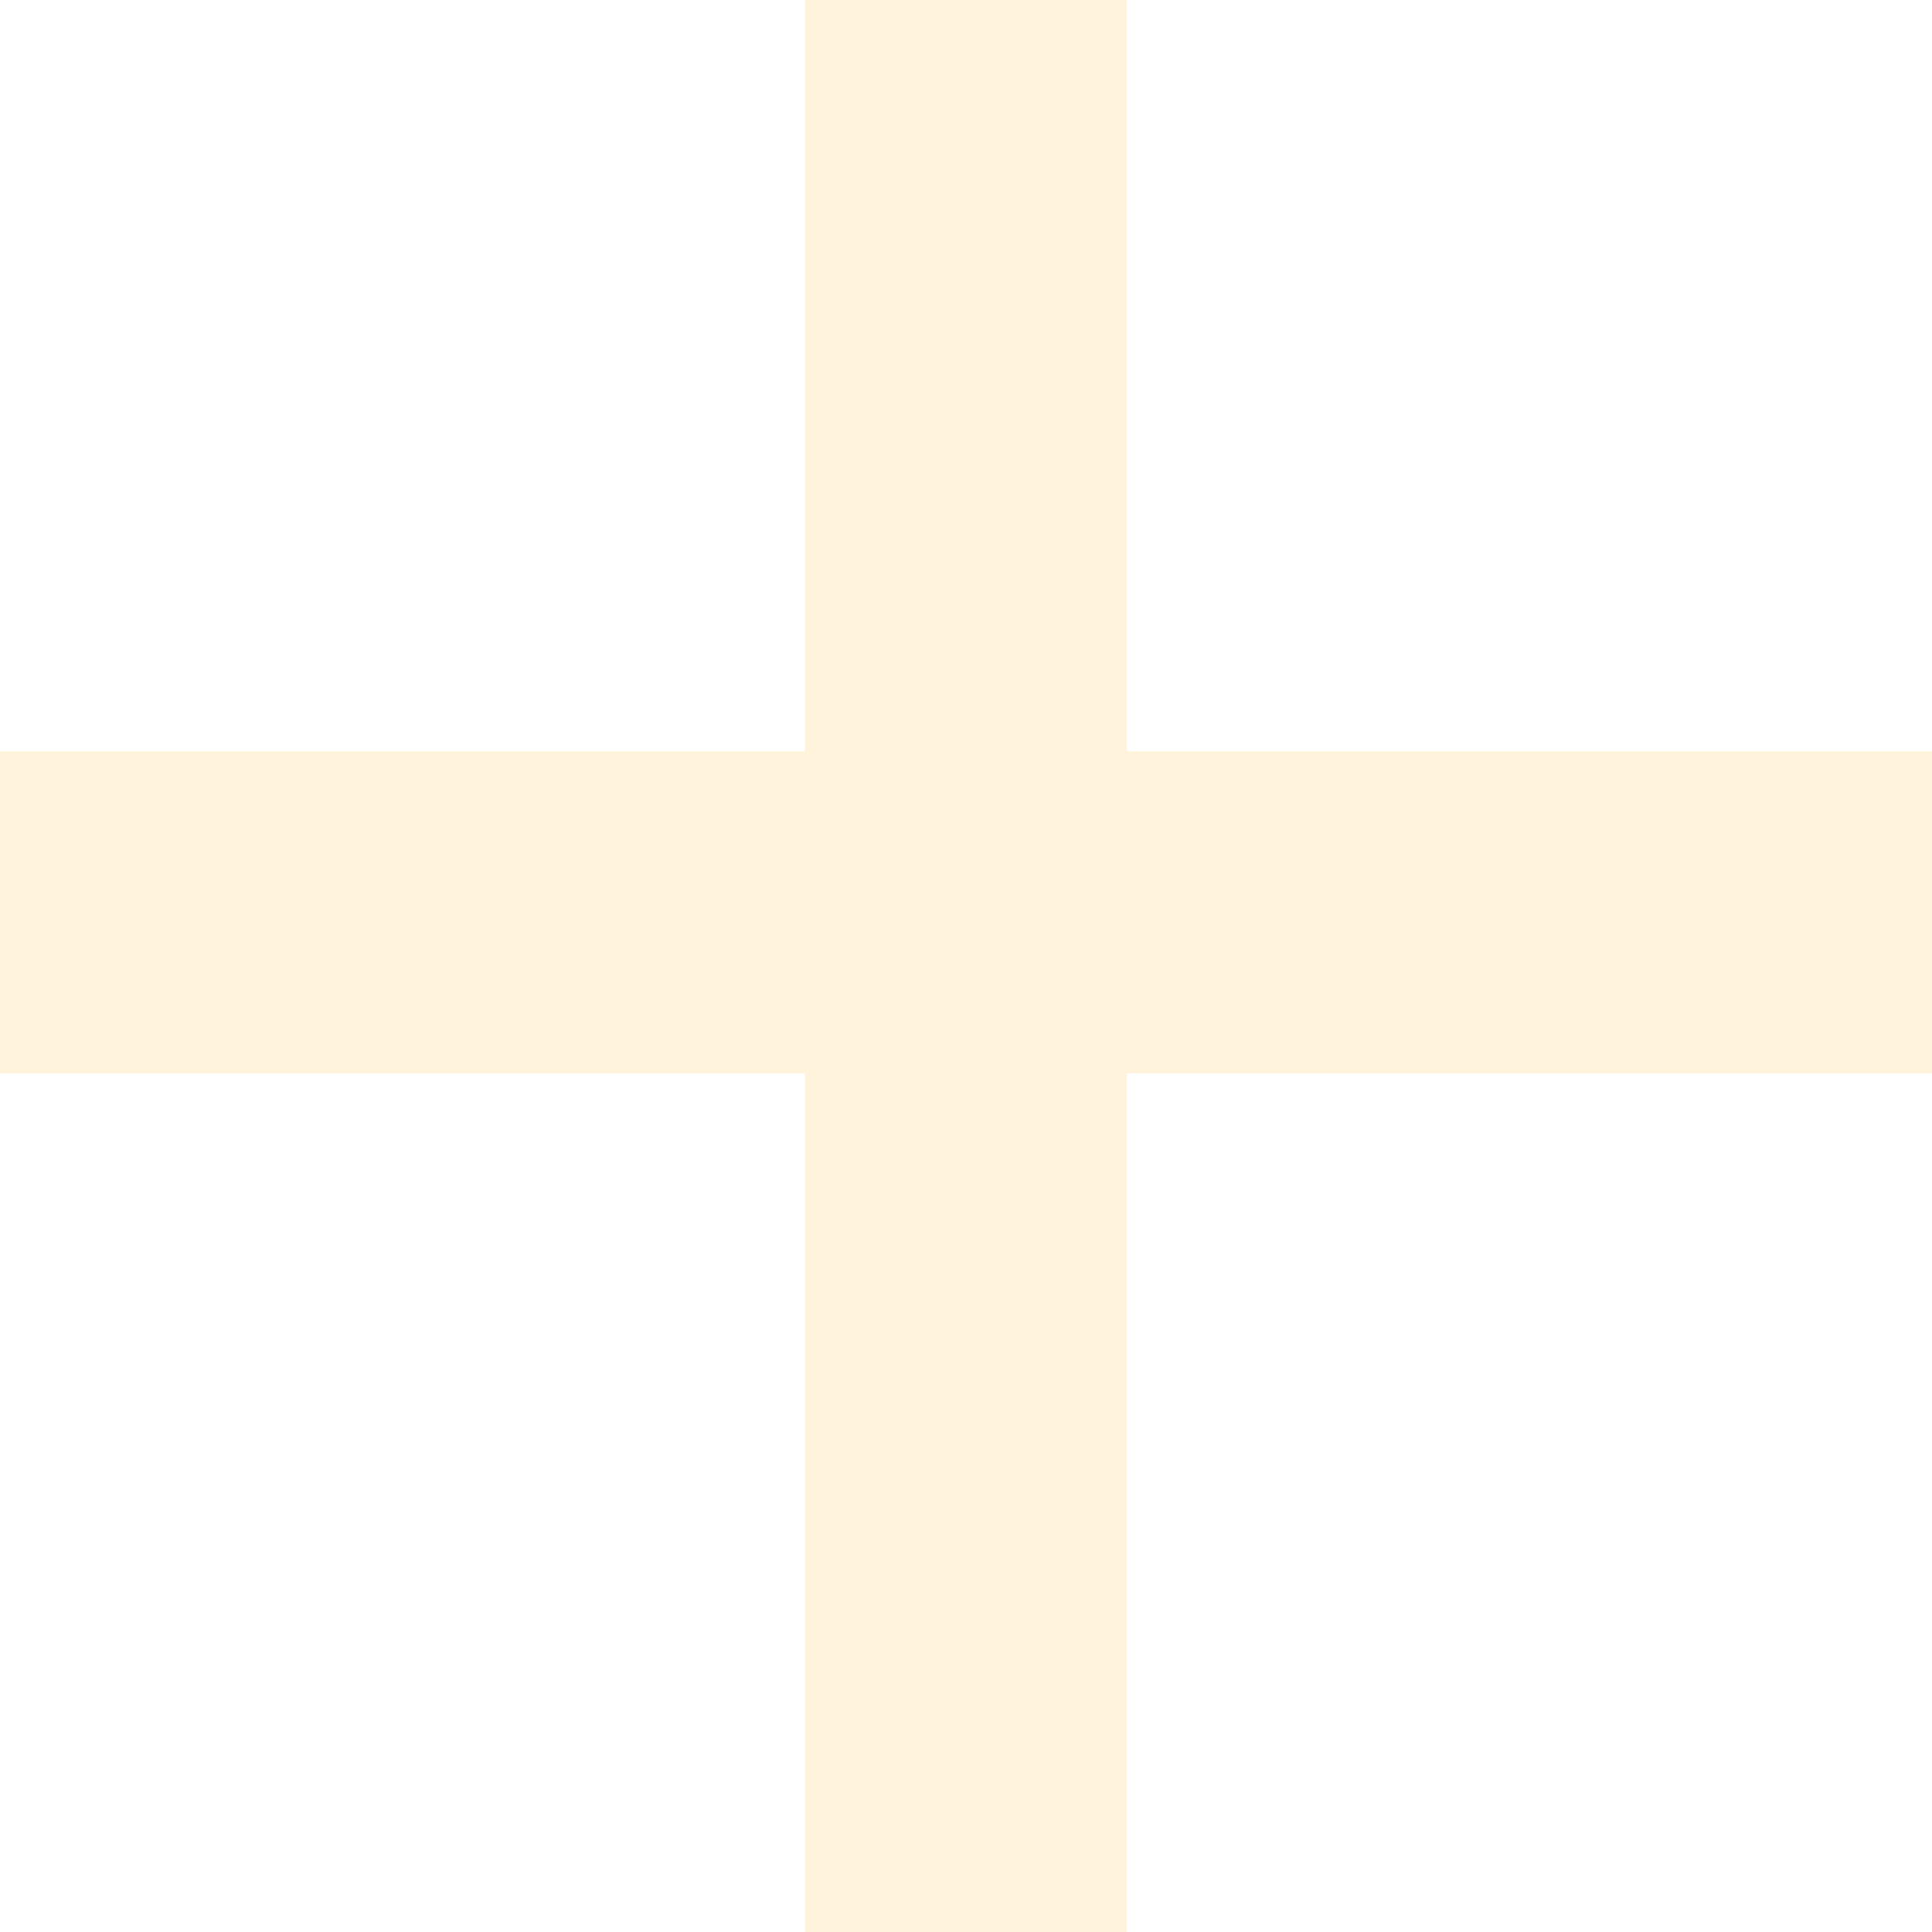
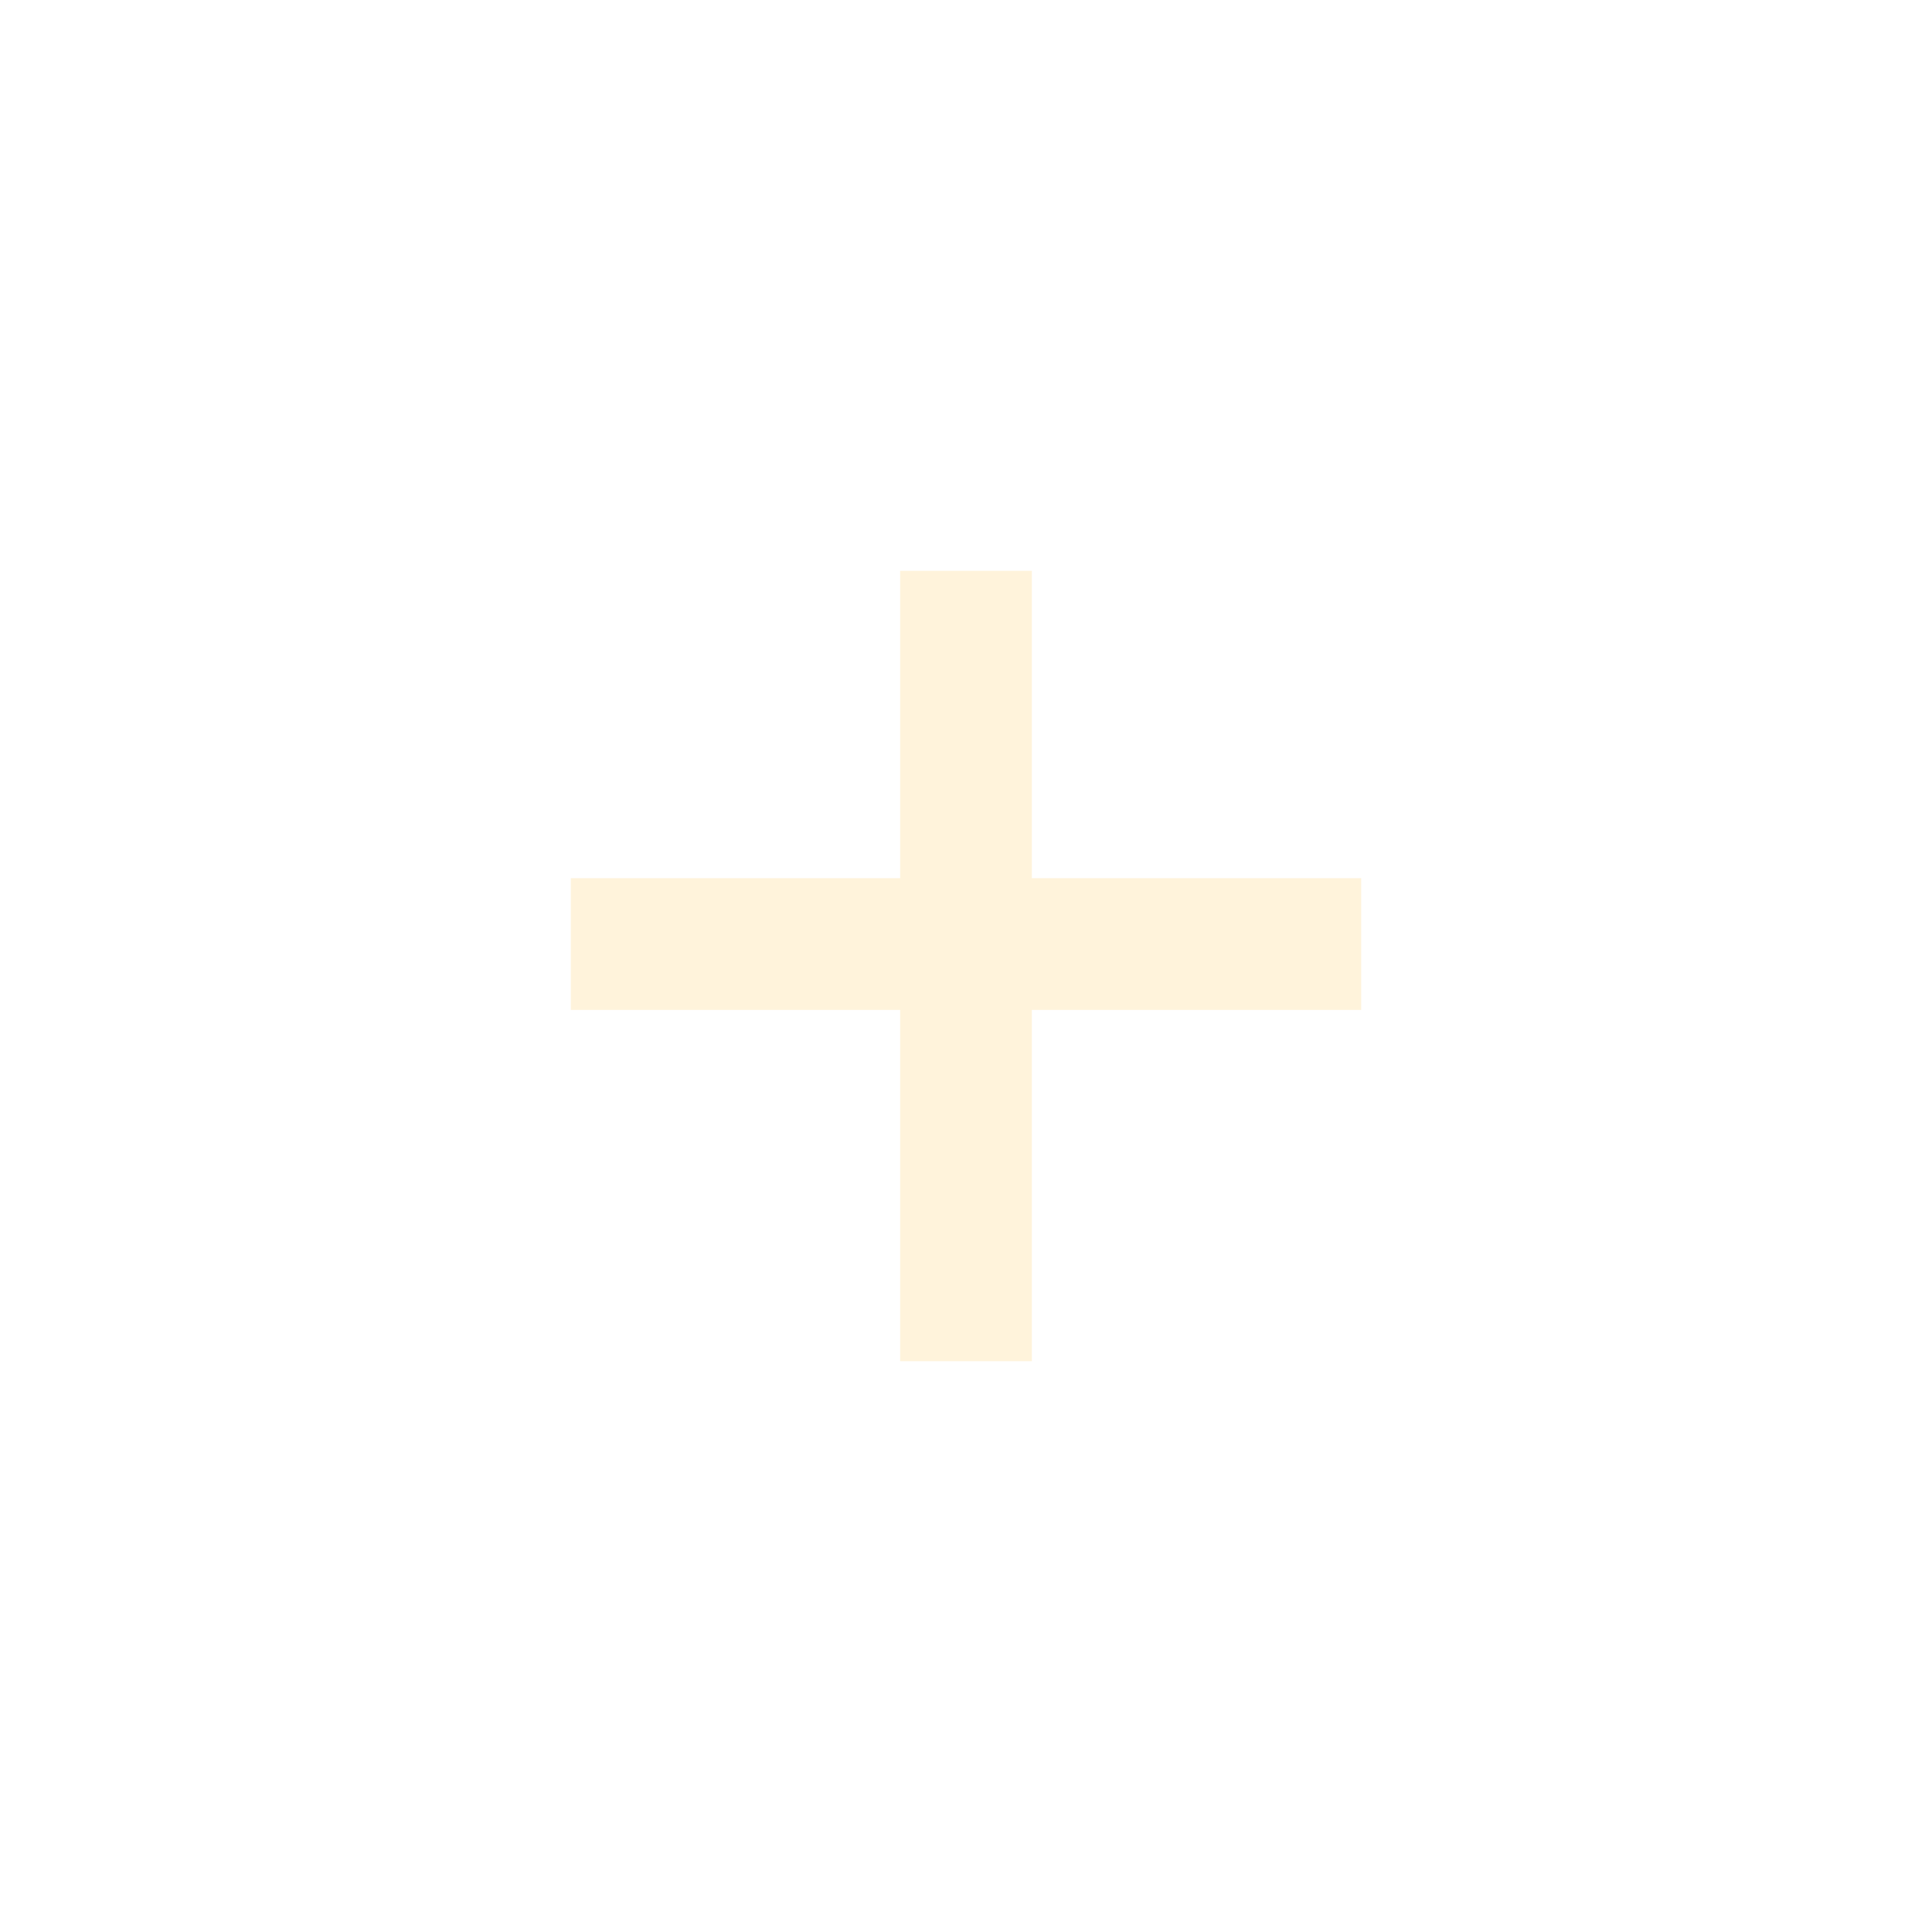
- <svg xmlns="http://www.w3.org/2000/svg" width="18" height="18" viewBox="0 0 18 18" fill="none">
-   <path d="M0 7H18V10H0V7Z" fill="#FFF3DB" />
-   <path d="M10.5 0V18H7.5V0H10.5Z" fill="#FFF3DB" />
+ <svg xmlns="http://www.w3.org/2000/svg" width="44" height="44" viewBox="0 0 44 44" fill="none">
+   <path d="M13 20H31V23H13V20Z" fill="#FFF3DB" />
+   <path d="M23.5 13V31H20.5V13H23.5Z" fill="#FFF3DB" />
</svg>
